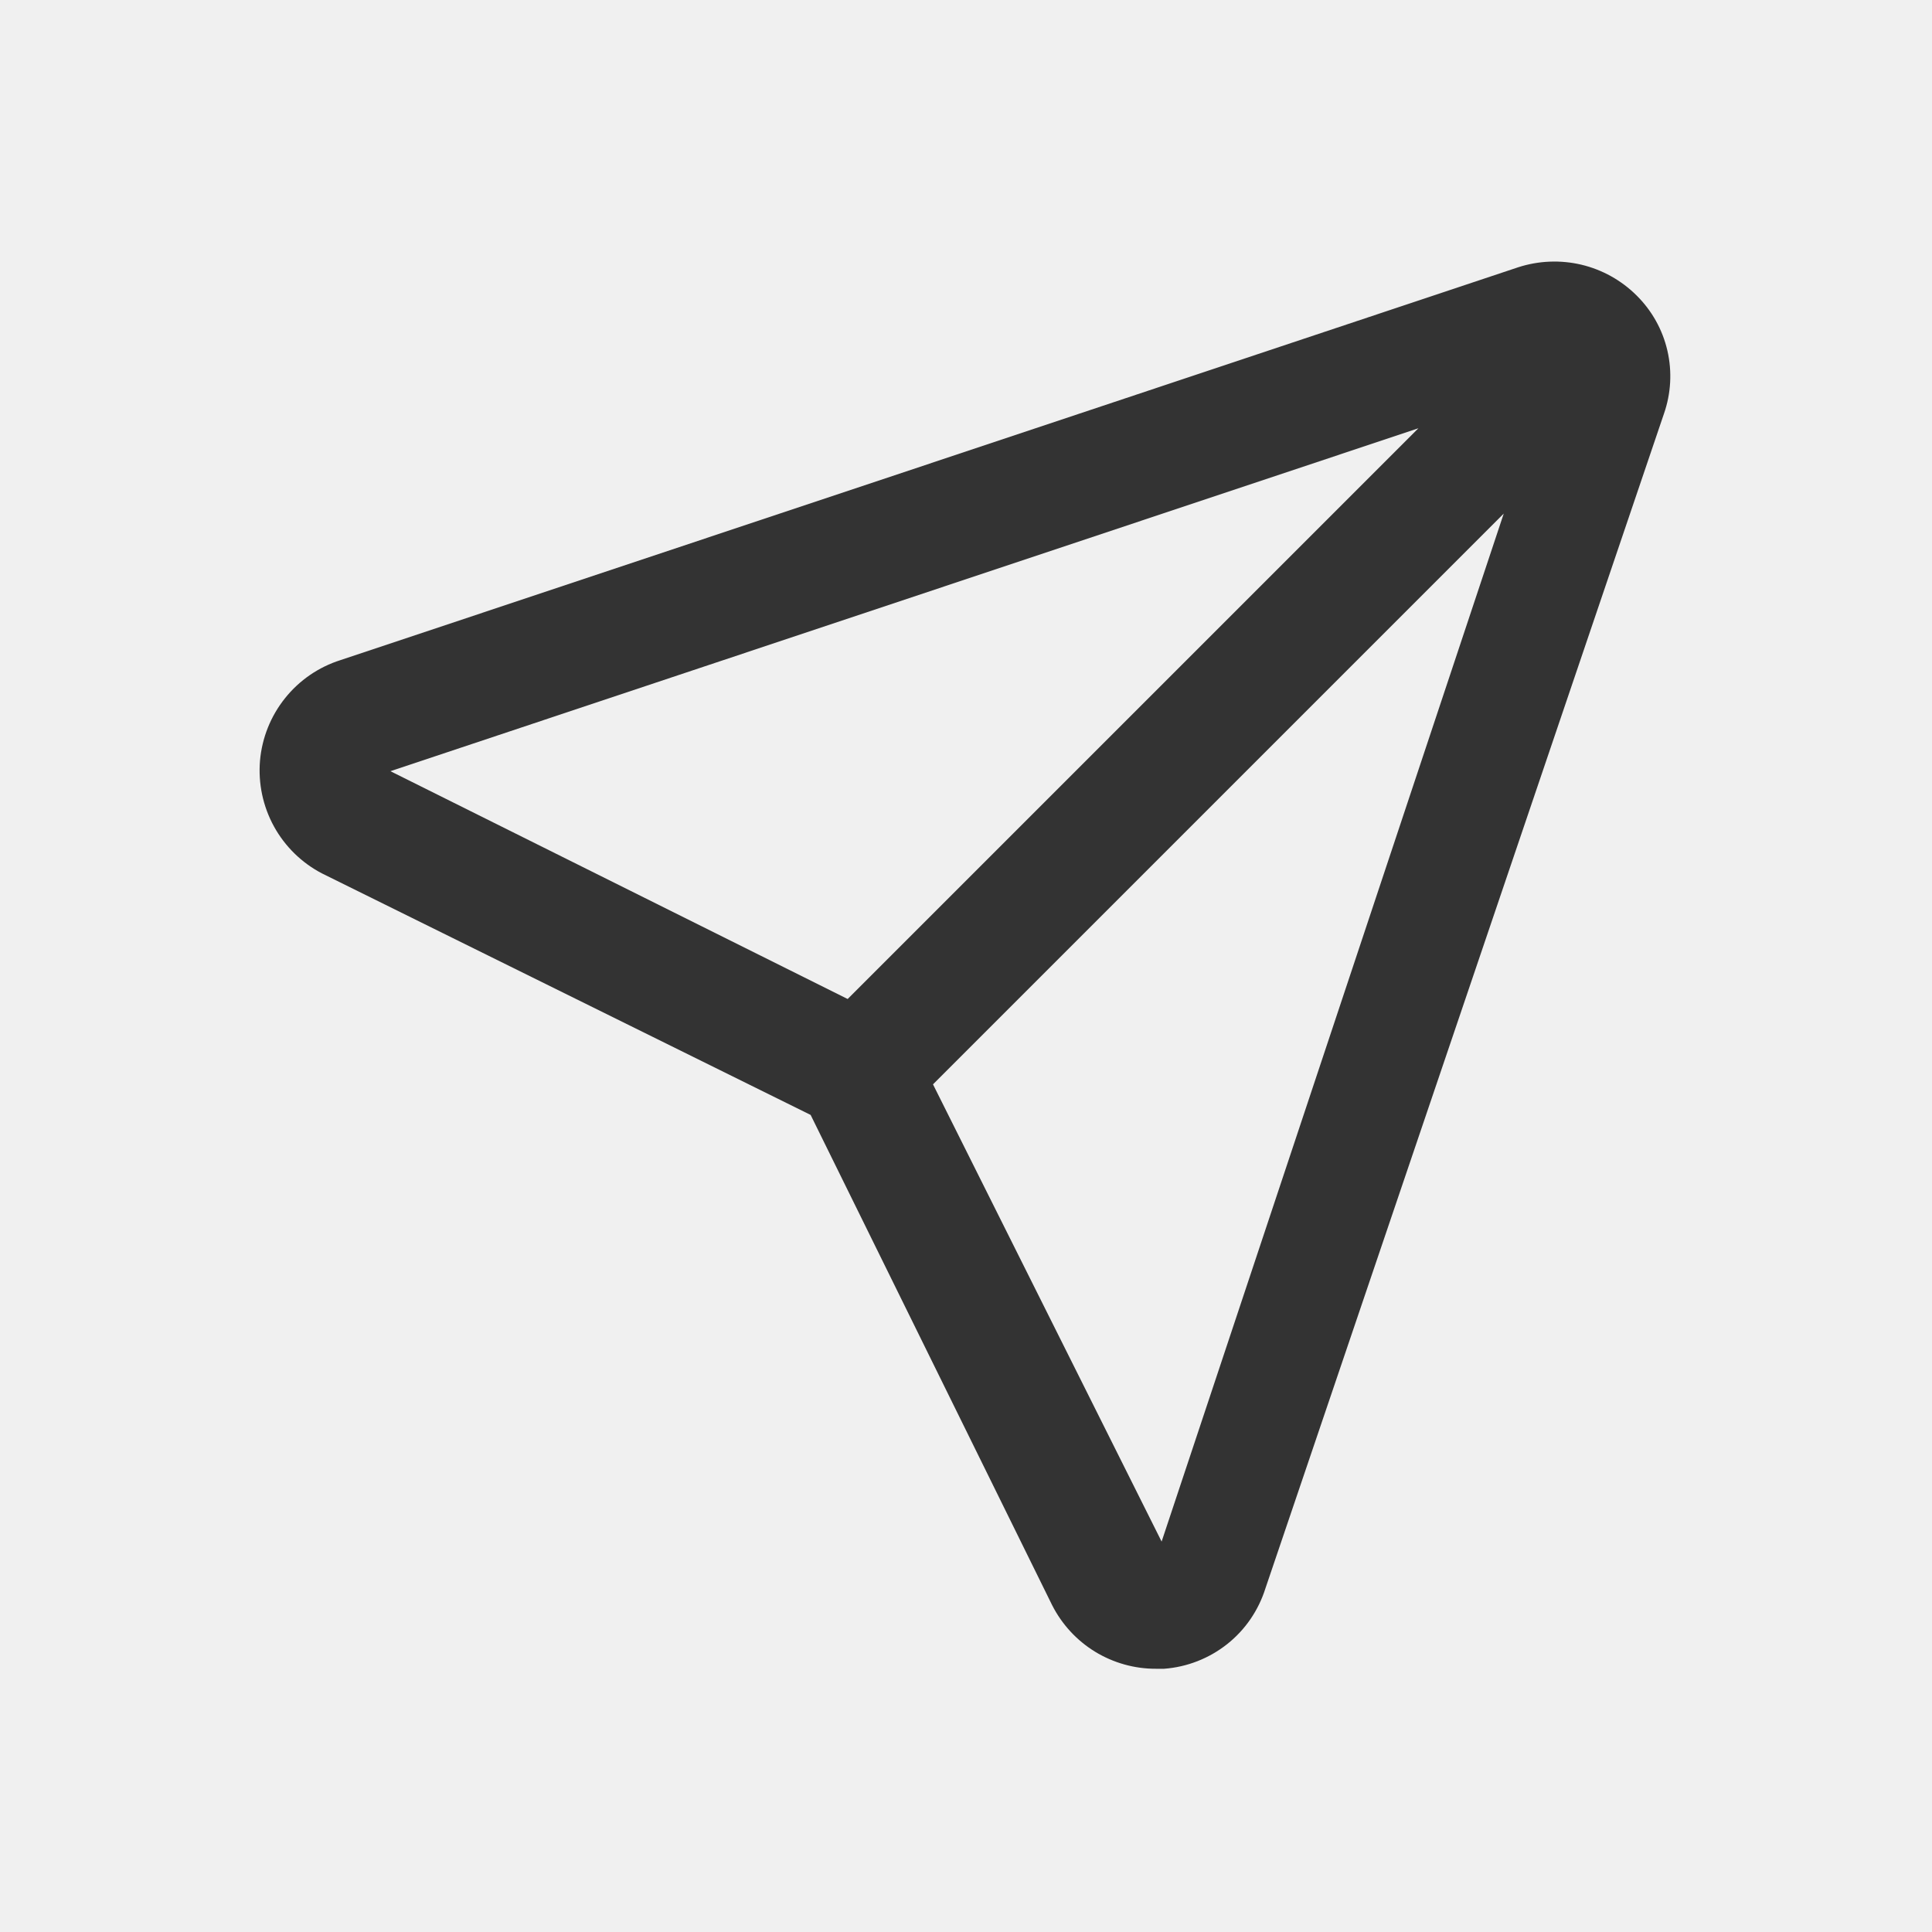
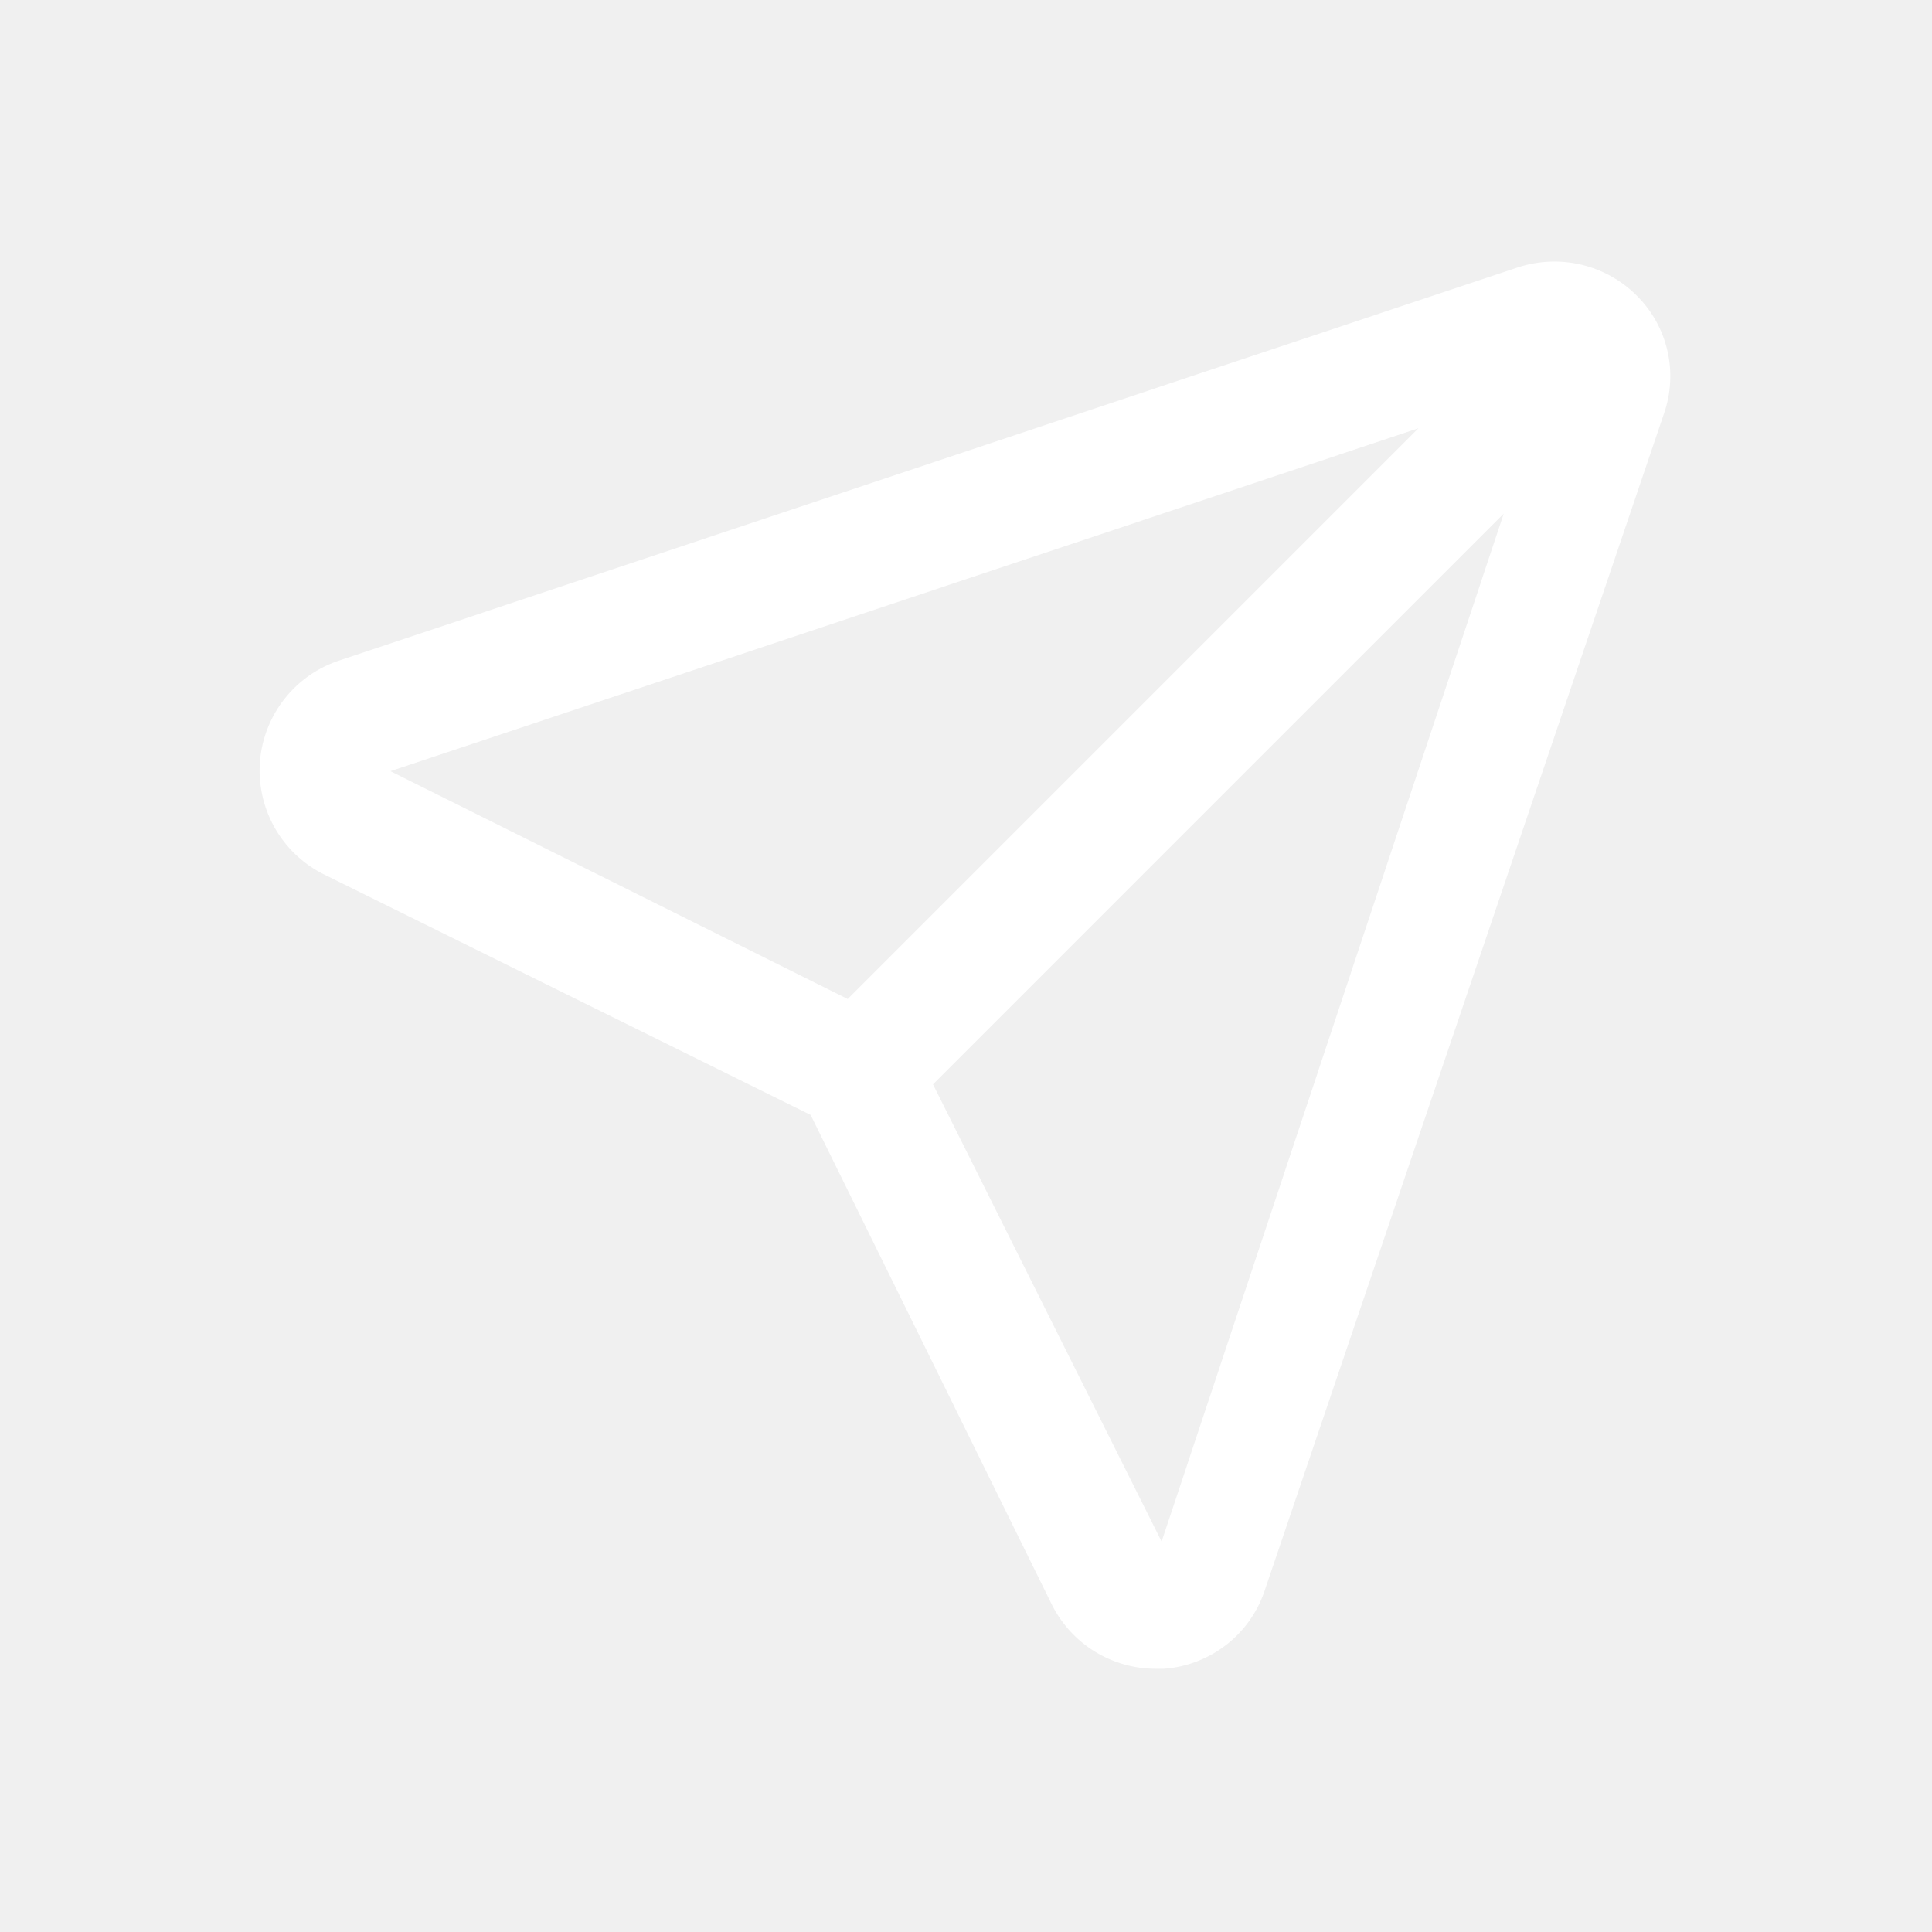
<svg xmlns="http://www.w3.org/2000/svg" width="35px" height="35px" viewBox="0 0 24 24" fill="none">
-   <path d="M20.33 3.67C20.141 3.482 19.904 3.35 19.644 3.288C19.385 3.227 19.113 3.238 18.86 3.32L4.23 8.2C3.959 8.286 3.719 8.45 3.541 8.673C3.363 8.895 3.255 9.165 3.23 9.448C3.206 9.732 3.266 10.016 3.403 10.266C3.54 10.515 3.748 10.719 4 10.85L10.07 13.85L13.07 19.94C13.191 20.178 13.375 20.378 13.603 20.518C13.831 20.657 14.093 20.731 14.36 20.73H14.46C14.746 20.709 15.019 20.602 15.244 20.424C15.469 20.246 15.634 20.004 15.72 19.73L20.67 5.14C20.758 4.888 20.773 4.616 20.713 4.356C20.653 4.095 20.52 3.858 20.33 3.67ZM4.85 9.58L17.62 5.32L10.53 12.41L4.85 9.58ZM14.43 19.15L11.59 13.47L18.68 6.38L14.43 19.15Z" fill="#333333" />
+   <path d="M20.33 3.67C20.141 3.482 19.904 3.35 19.644 3.288C19.385 3.227 19.113 3.238 18.86 3.32L4.23 8.2C3.959 8.286 3.719 8.45 3.541 8.673C3.363 8.895 3.255 9.165 3.23 9.448C3.206 9.732 3.266 10.016 3.403 10.266C3.54 10.515 3.748 10.719 4 10.85L10.07 13.85L13.07 19.94C13.191 20.178 13.375 20.378 13.603 20.518C13.831 20.657 14.093 20.731 14.36 20.73H14.46C14.746 20.709 15.019 20.602 15.244 20.424C15.469 20.246 15.634 20.004 15.72 19.73L20.67 5.14C20.758 4.888 20.773 4.616 20.713 4.356C20.653 4.095 20.52 3.858 20.33 3.67ZM4.85 9.58L17.62 5.32L10.53 12.41L4.85 9.58ZM14.43 19.15L11.59 13.47L18.68 6.38L14.43 19.15Z" fill="#ffffff" />
</svg>
